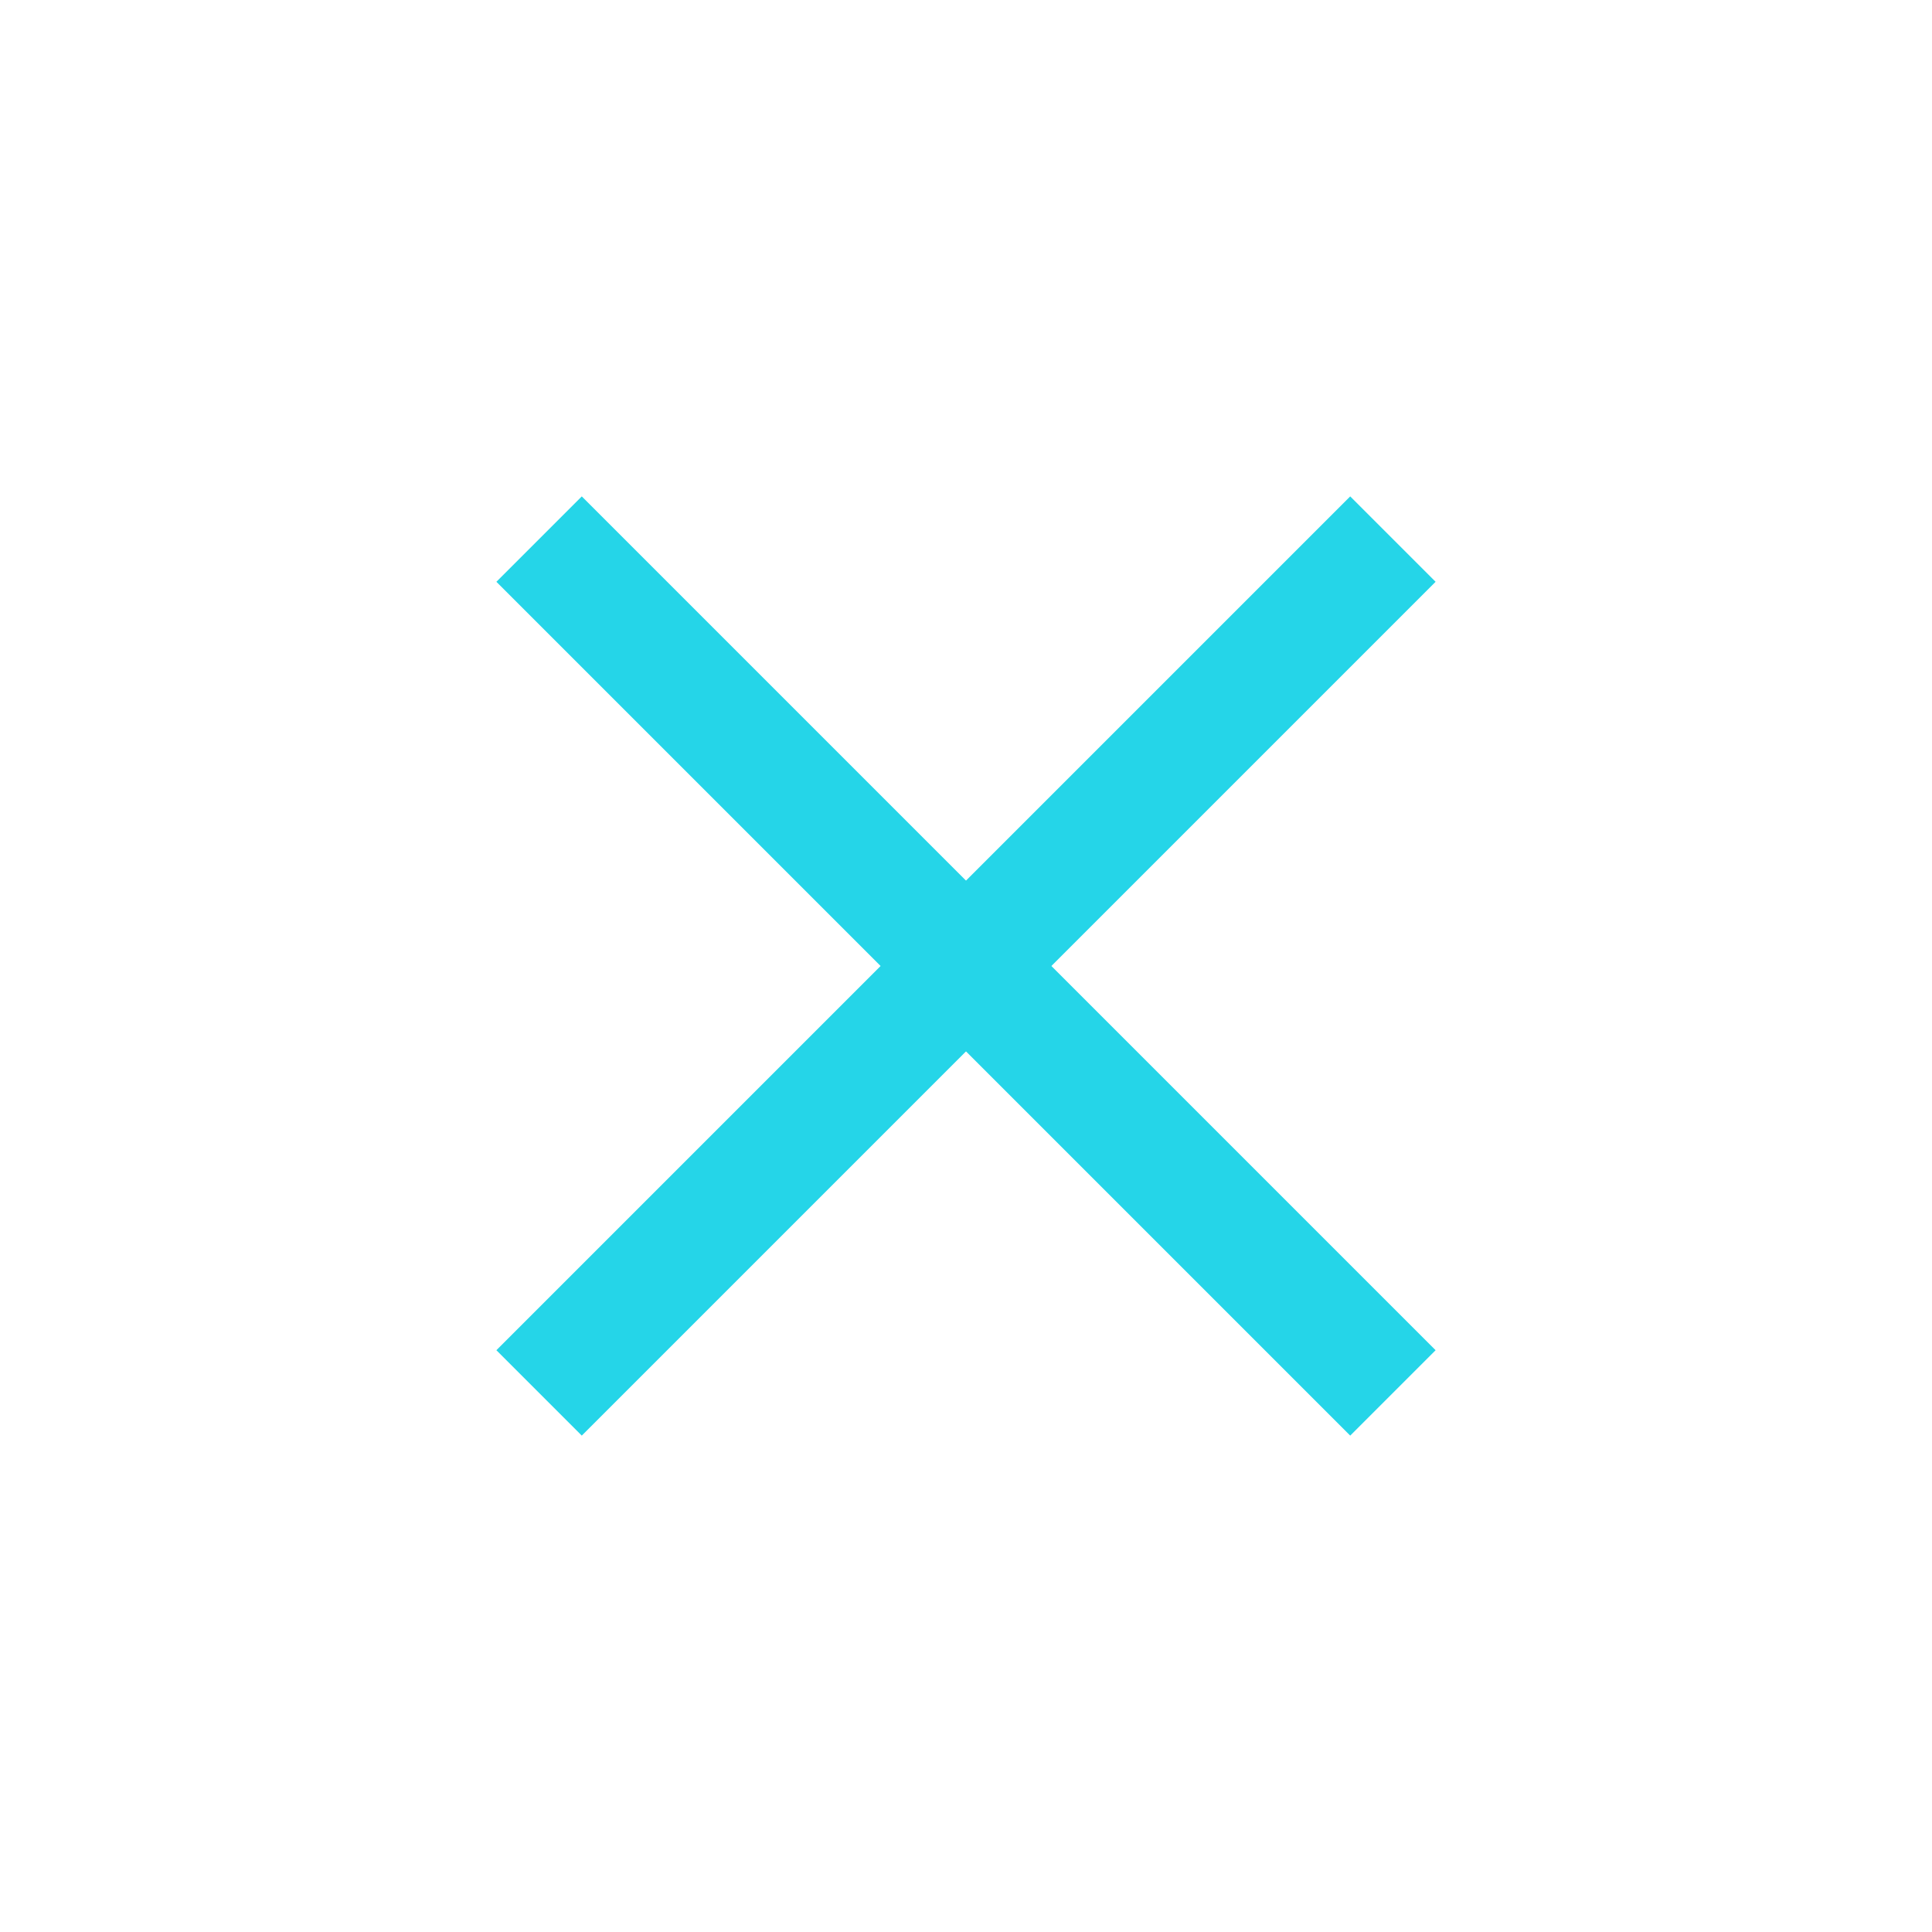
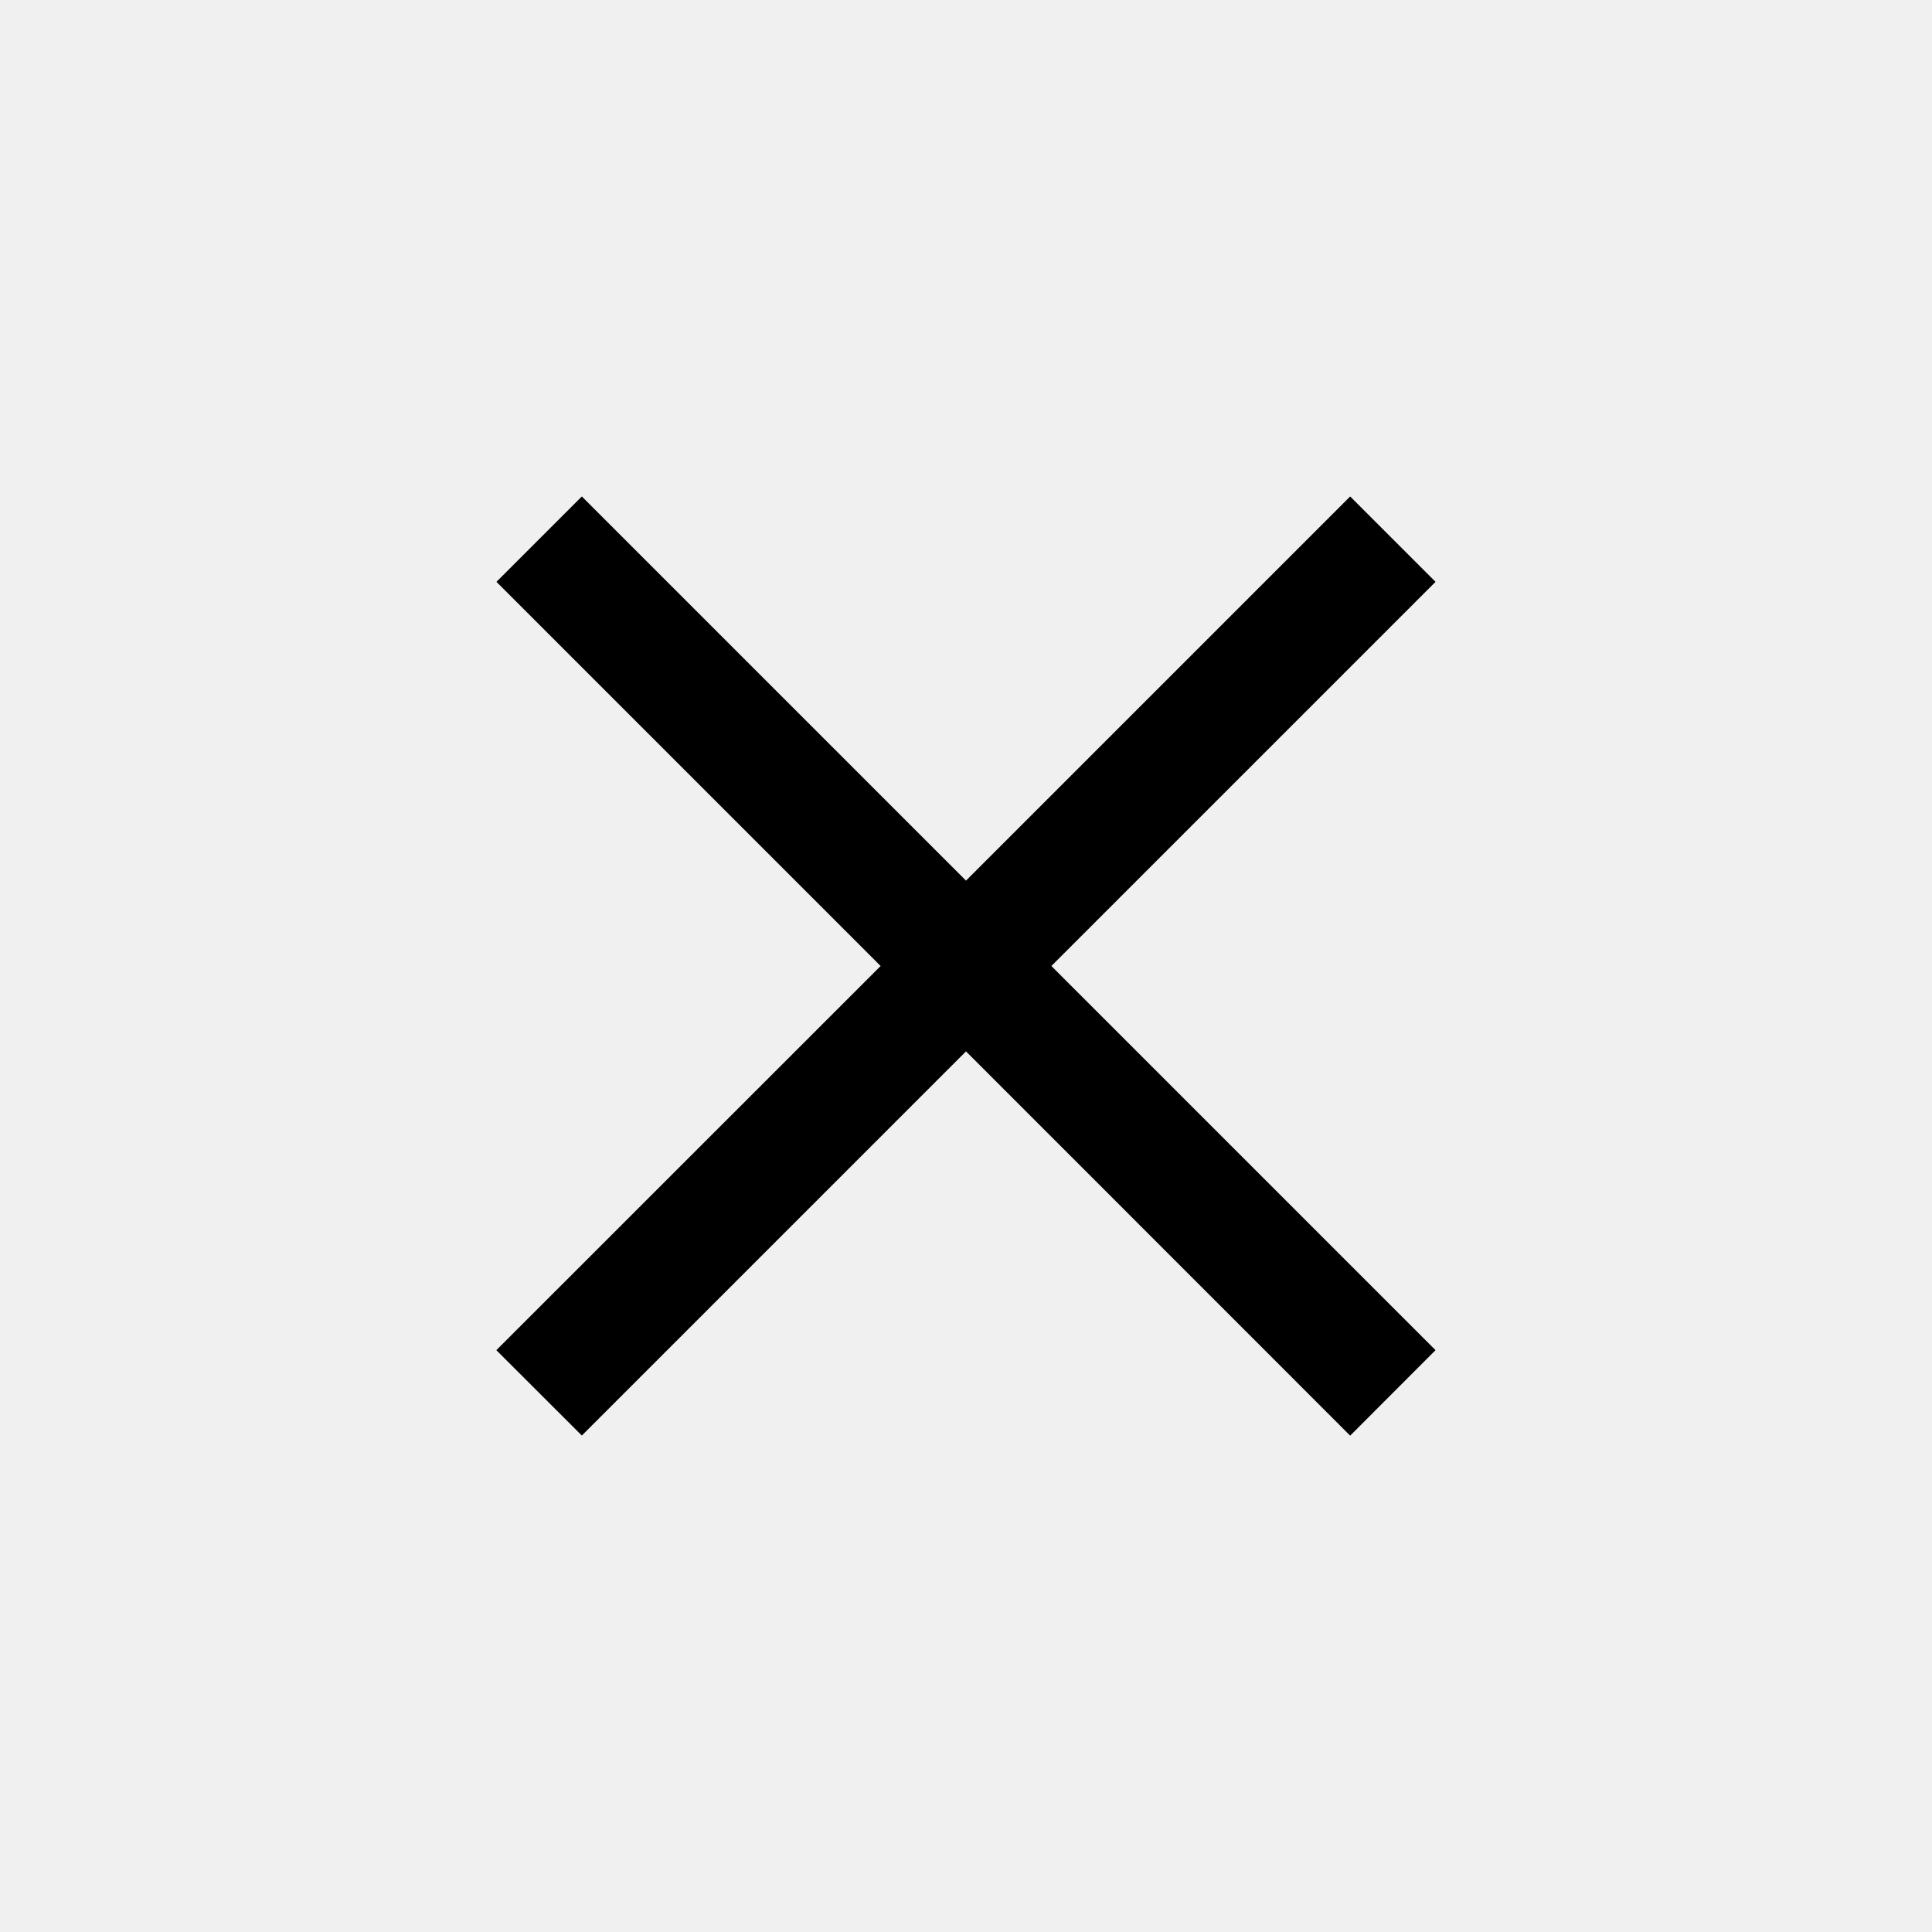
- <svg xmlns="http://www.w3.org/2000/svg" width="32" height="32" viewBox="0 0 32 32">
-   <g id="Group_264" data-name="Group 264" transform="translate(-342 -12)">
-     <rect id="Rectangle_1647" data-name="Rectangle 1647" width="32" height="32" transform="translate(342 12)" fill="#fff" />
-     <rect id="Rectangle_1648" data-name="Rectangle 1648" width="20" height="2" transform="translate(351.636 20.222) rotate(45)" fill="#25d5e8" />
-     <rect id="Rectangle_1649" data-name="Rectangle 1649" width="20" height="2" transform="translate(365.778 21.636) rotate(135)" fill="#25d5e8" />
-   </g>
+ <svg xmlns="http://www.w3.org/2000/svg" id="svg6" version="1.1" viewBox="0 0 32 32" height="32" width="32">
+   <defs id="defs10" />
+   <path d="M 0,32 H 32 V 0 H 0 Z" style="fill:#000000;fill-opacity:1;opacity:0" id="Rectangle_1647" />
+   <path d="M 9.637 8.223 L 8.223 9.637 L 14.586 16 L 8.221 22.363 L 9.637 23.777 L 16 17.414 L 22.363 23.779 L 23.777 22.363 L 17.414 16 L 23.777 9.637 L 22.363 8.223 L 16 14.586 L 9.637 8.223 z " style="fill:#000000;fill-opacity:1" id="Rectangle_1648" />
</svg>
